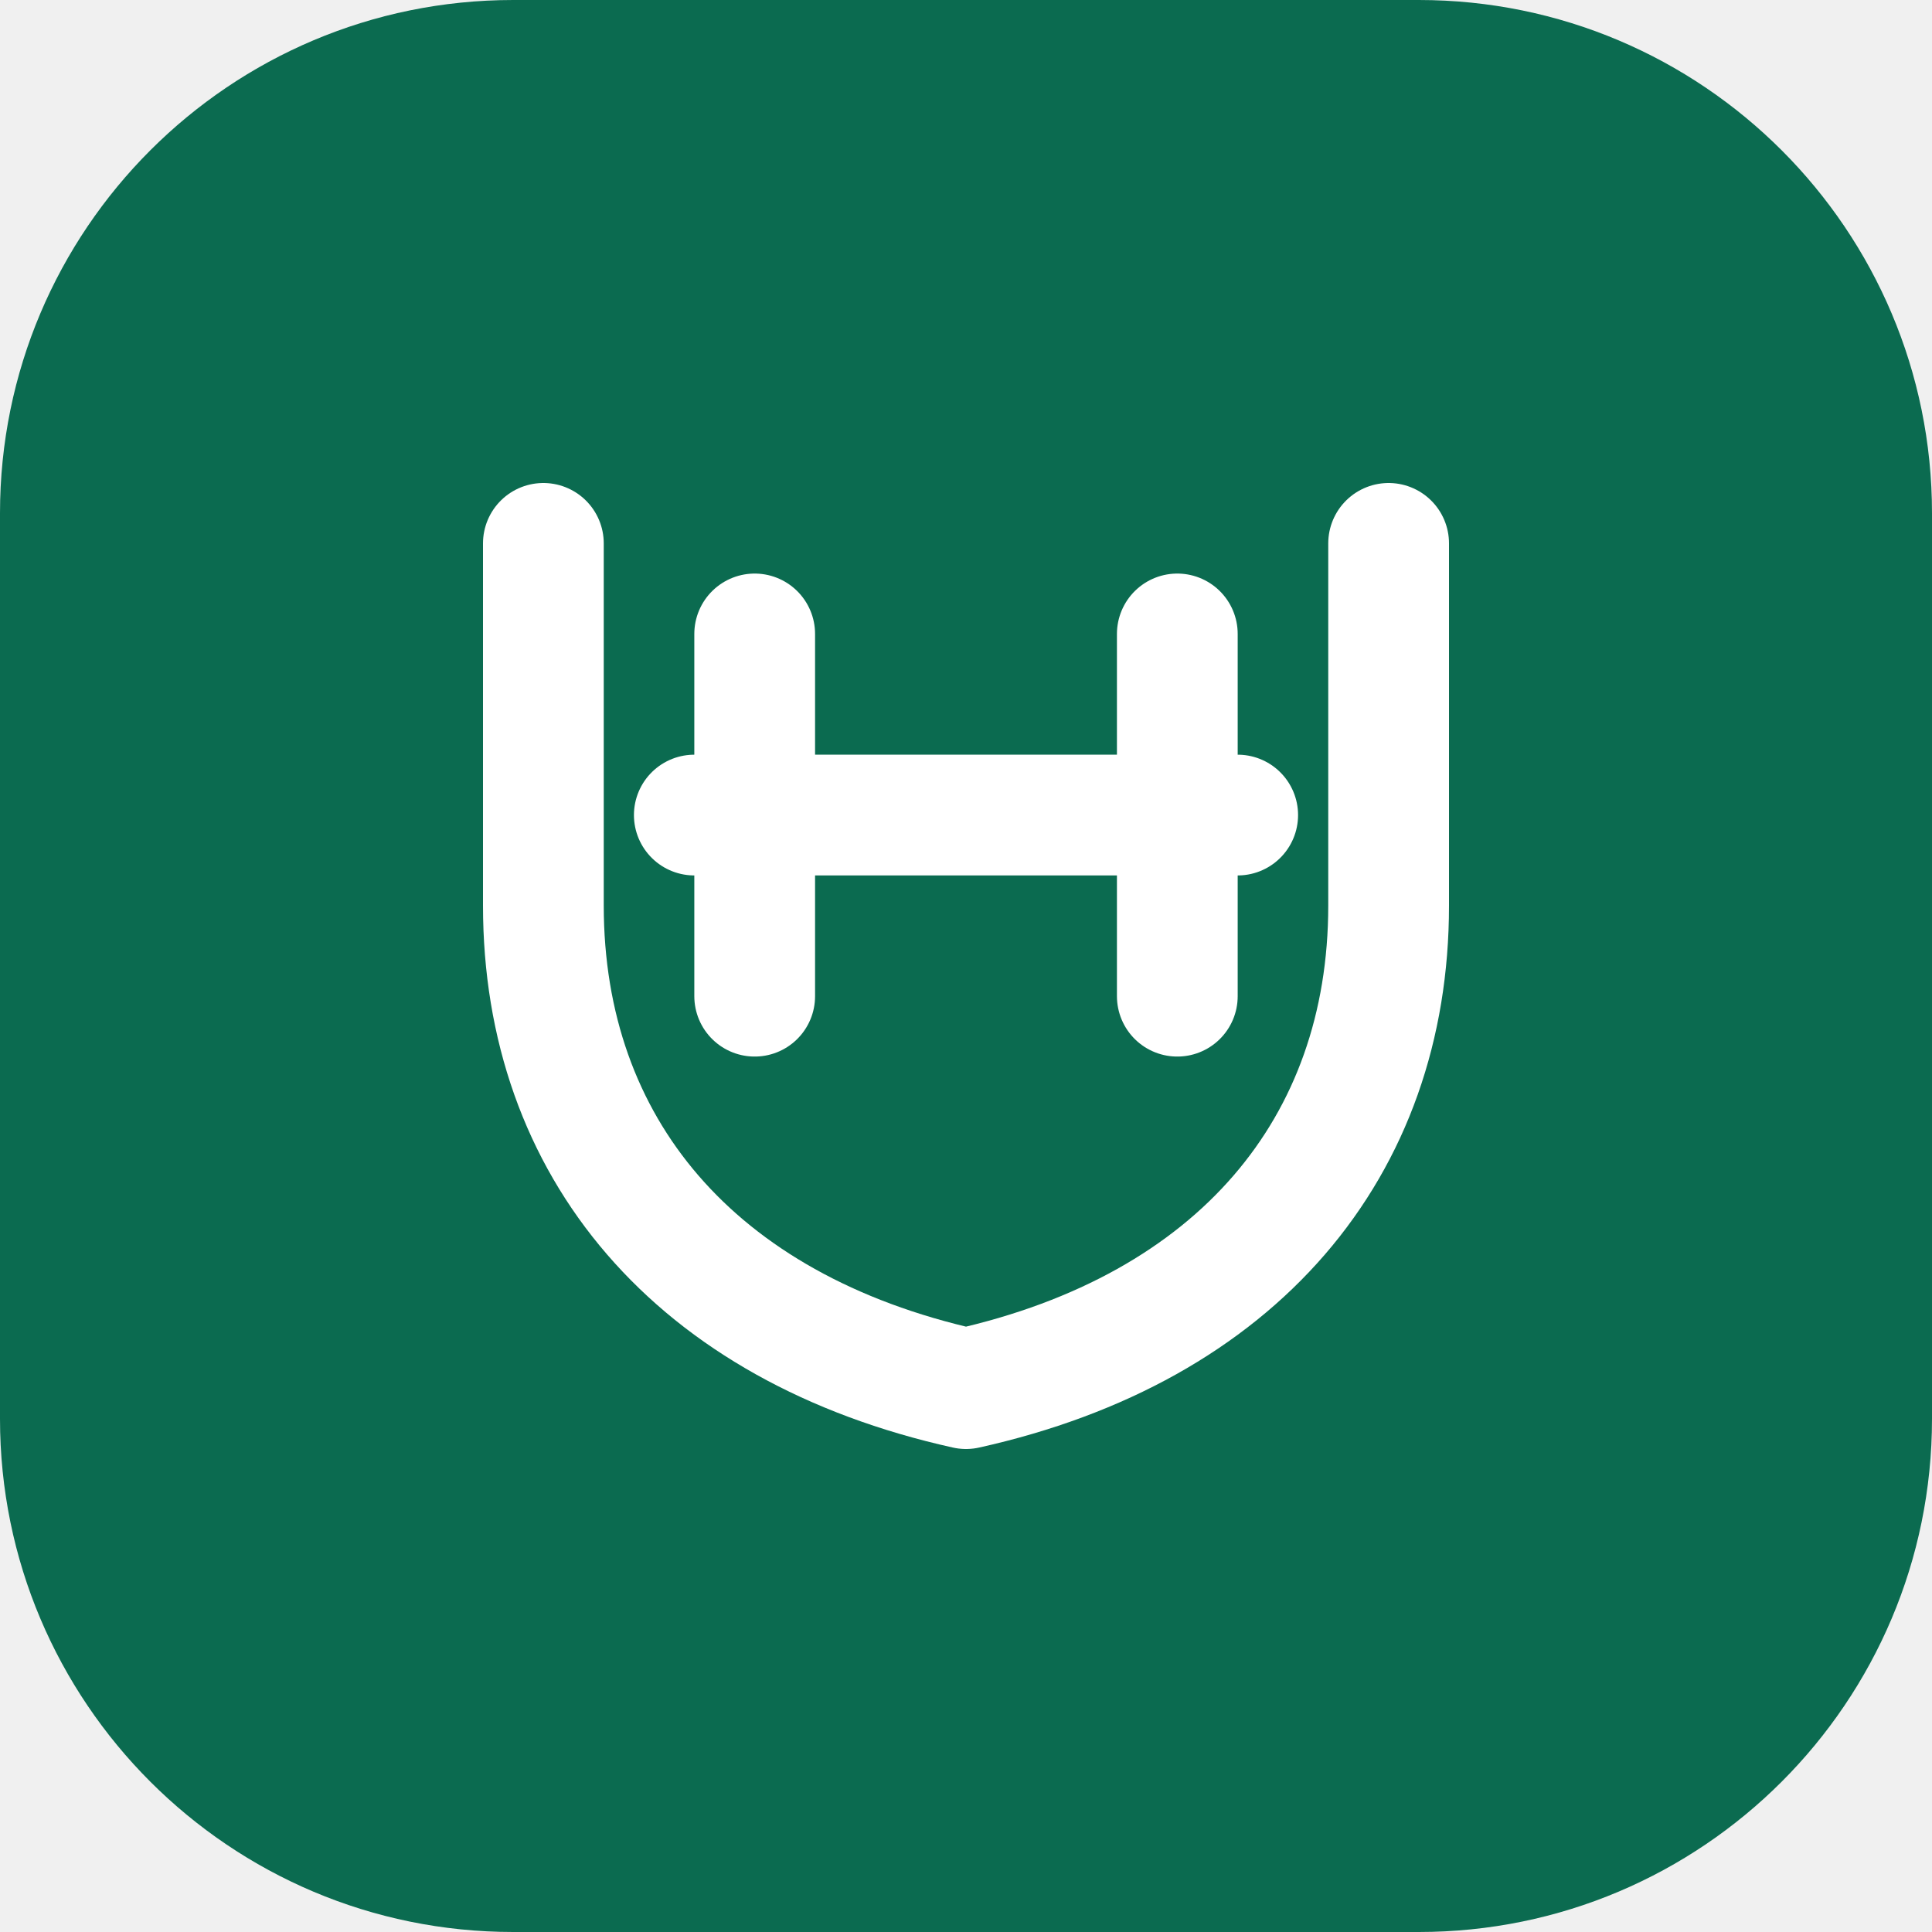
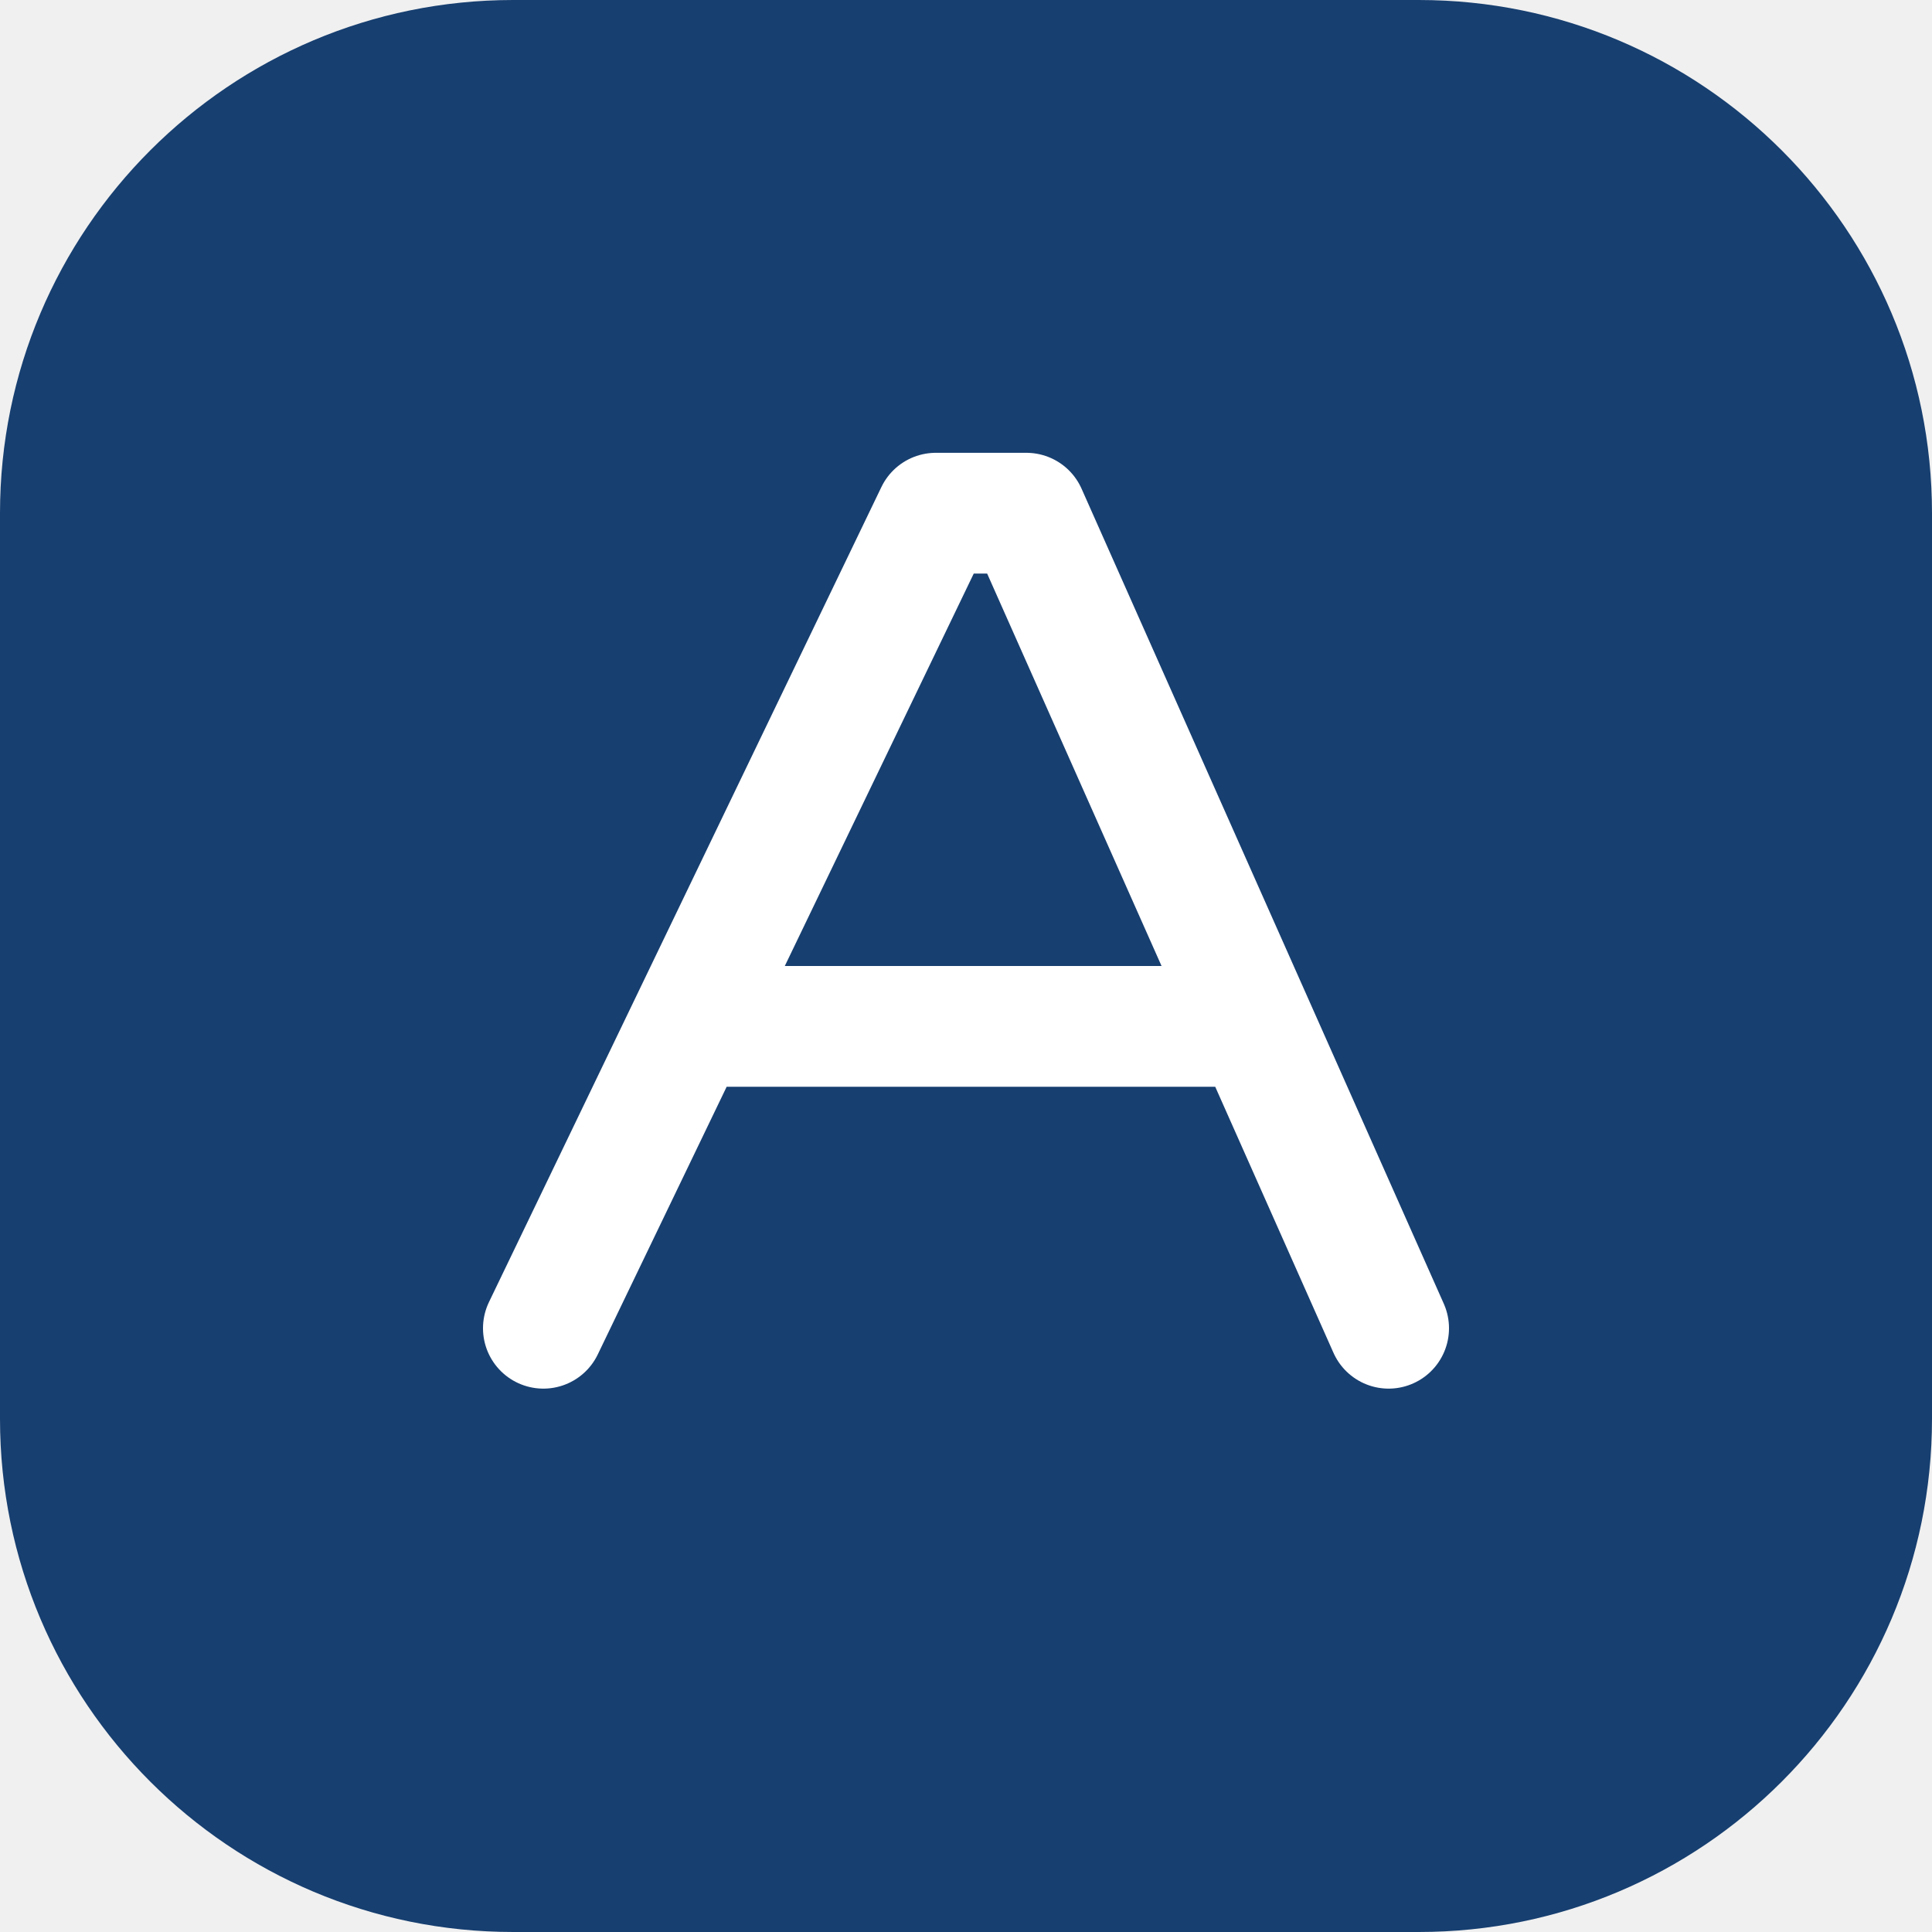
<svg xmlns="http://www.w3.org/2000/svg" viewBox="0 0 64 64">
-   <rect width="64" height="64" rx="17" fill="#0b6b50" />
-   <path d="M18 18v12c0 8 5 14 14 16 9-2 14-8 14-16V18M23 27h18M25 21v12M39 21v12" fill="none" stroke="#fff" stroke-width="4" stroke-linecap="round" stroke-linejoin="round" />
+   <rect width="64" height="64" rx="17" fill="#173f70" />
+   <path d="M18 44 31 17h3l12 27M23 34h18" fill="none" stroke="#fff" stroke-width="4" stroke-linecap="round" stroke-linejoin="round" />
</svg>
